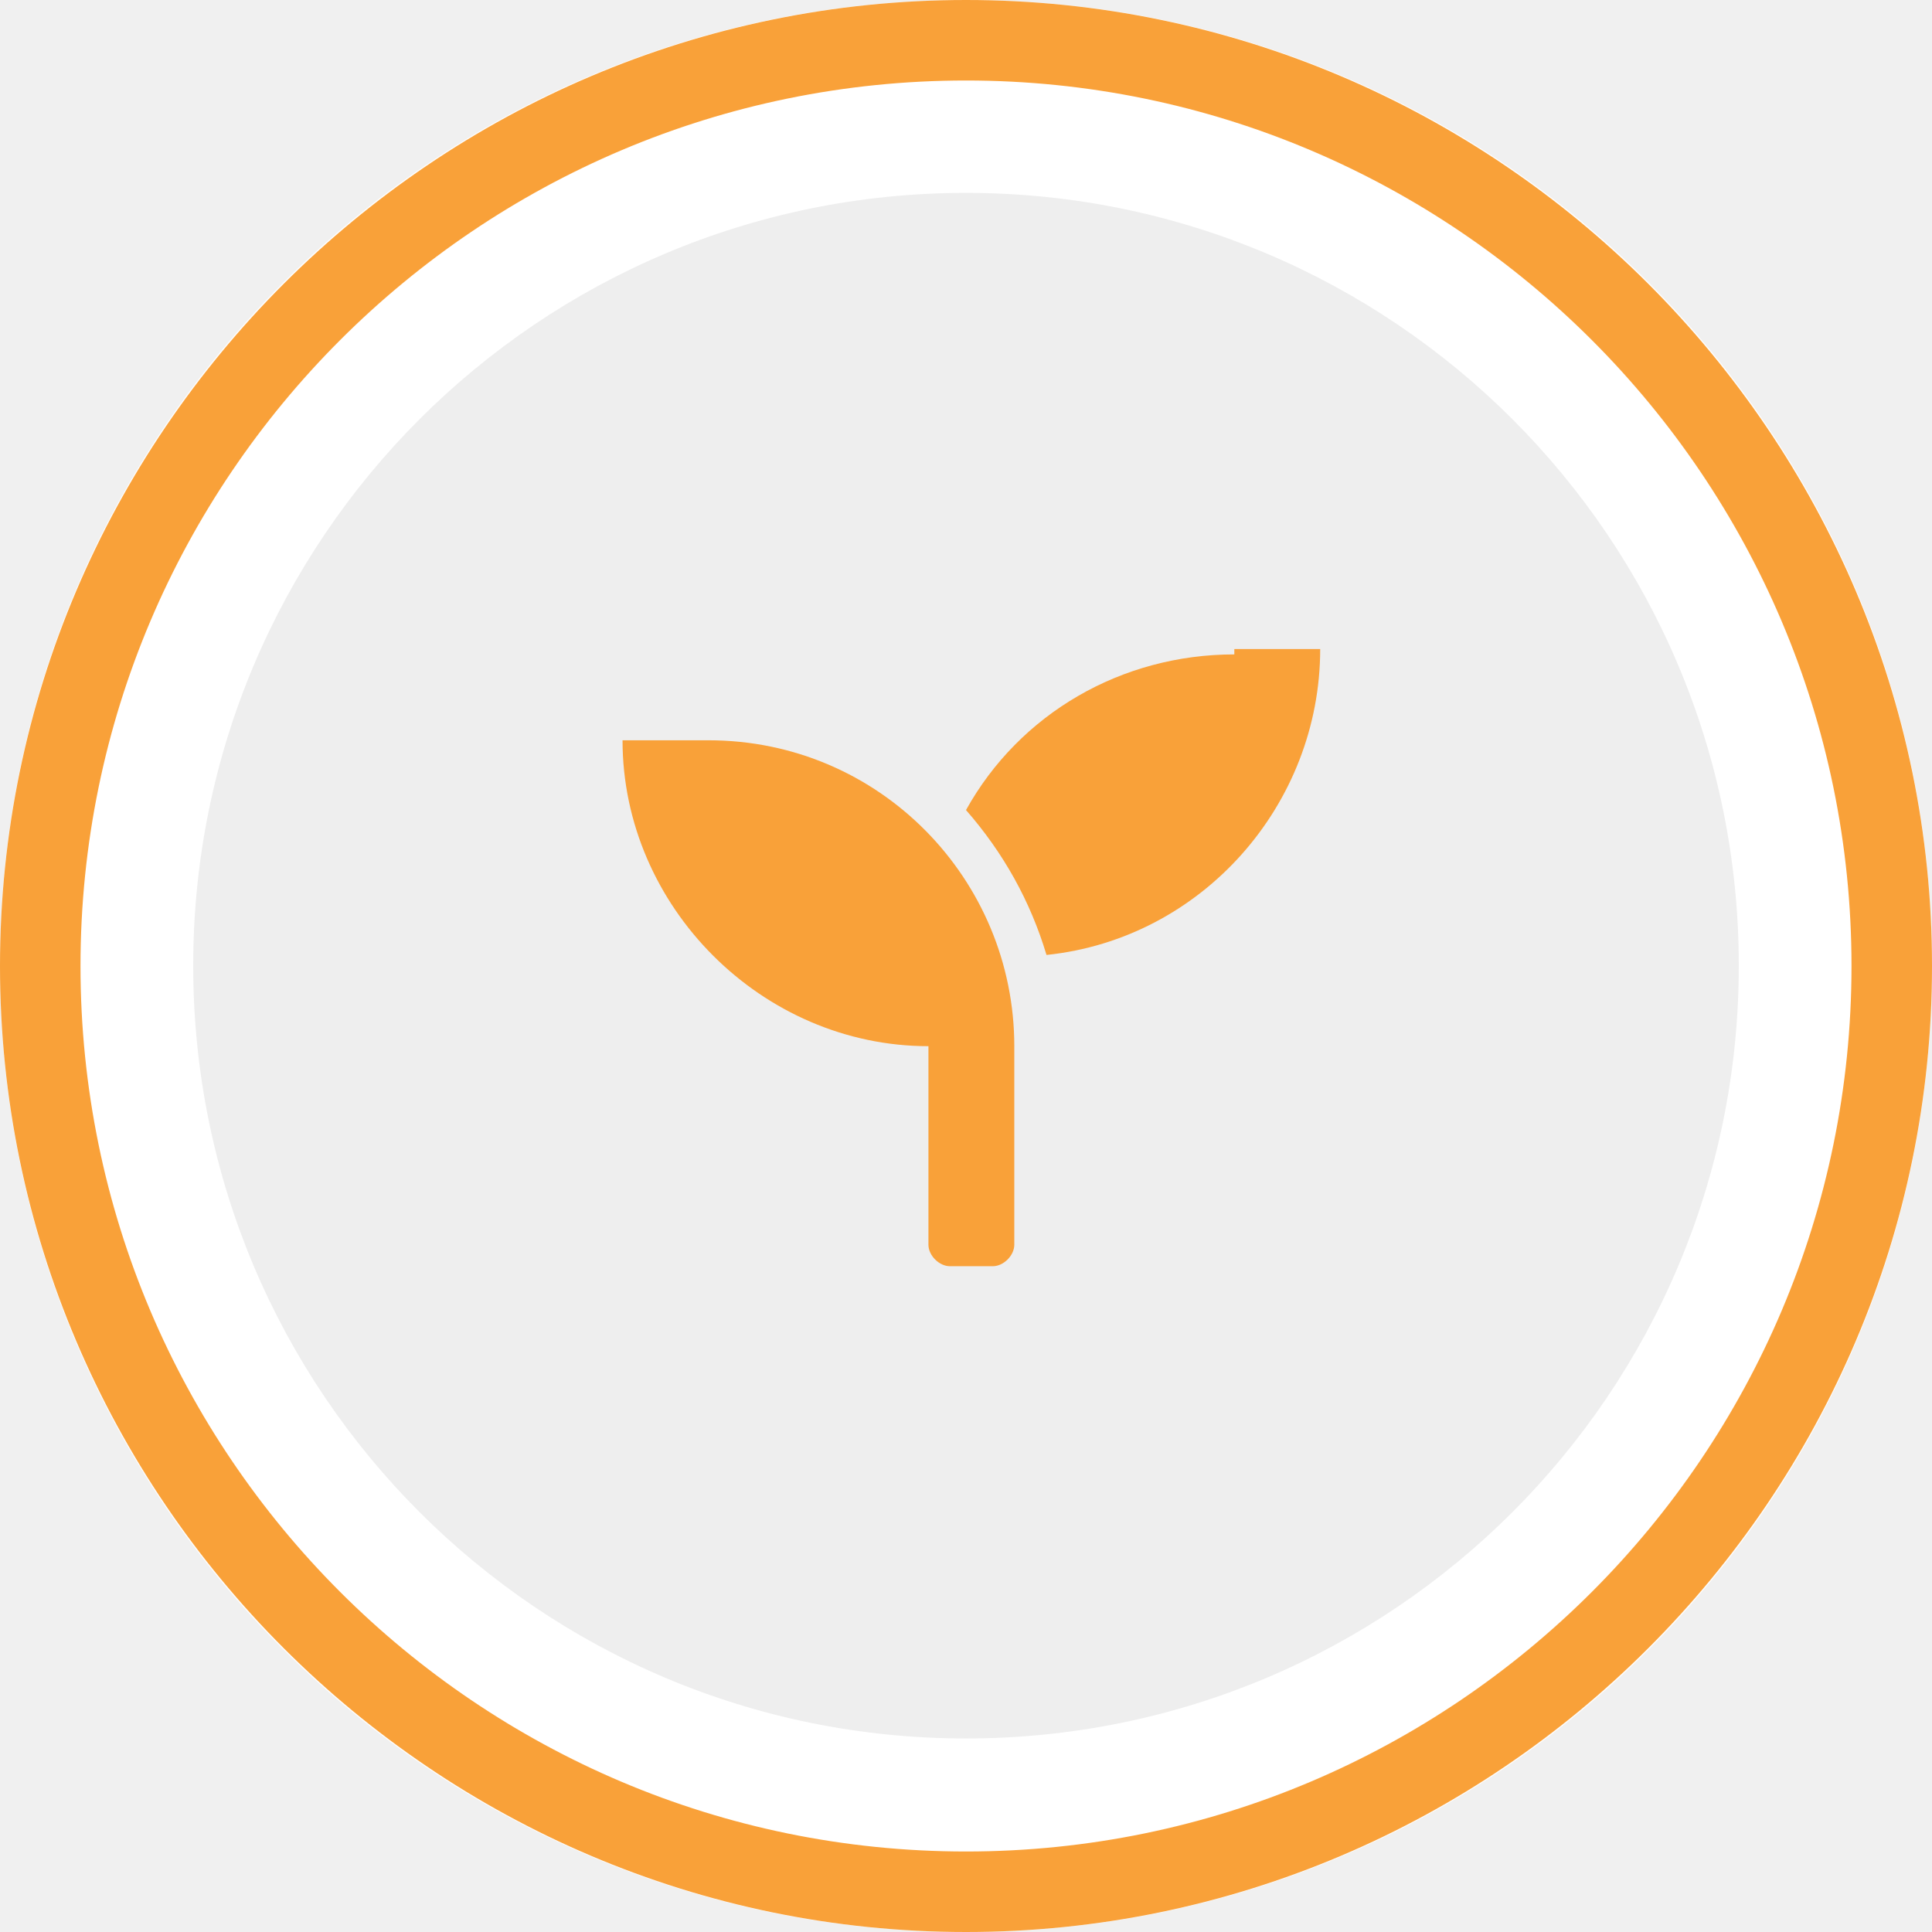
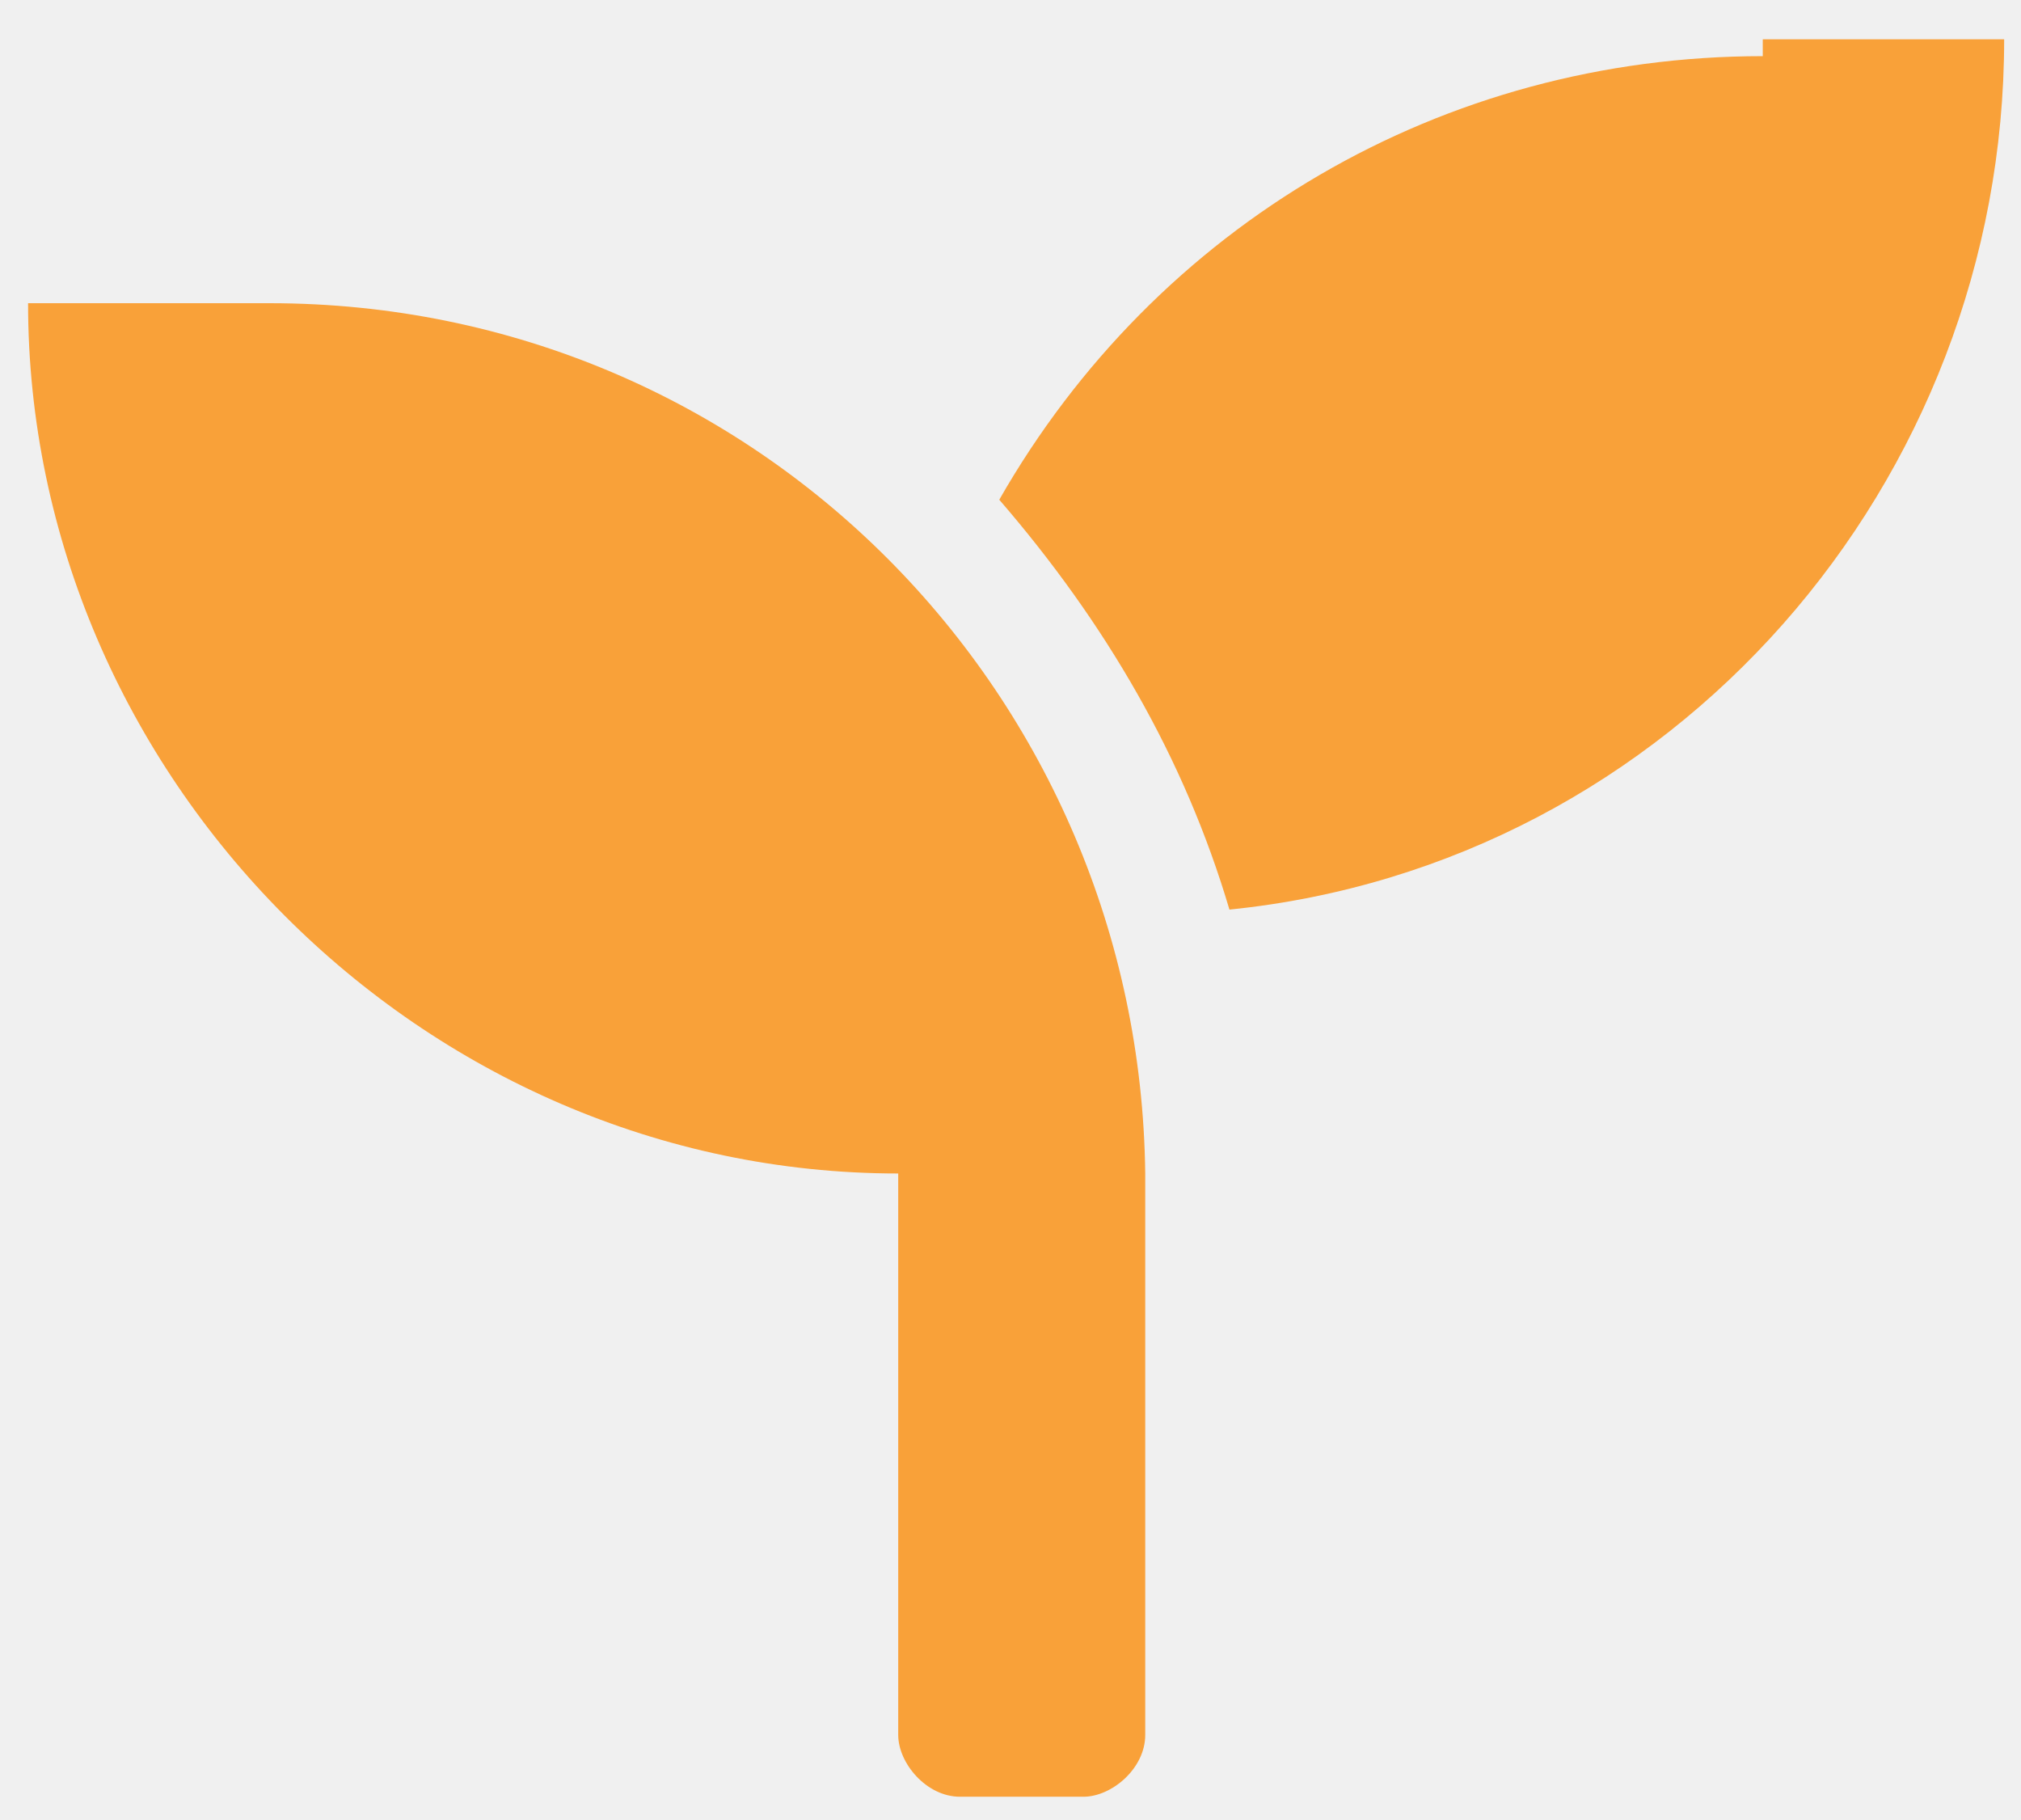
- <svg xmlns="http://www.w3.org/2000/svg" version="1.1" id="Layer_1" x="0px" y="0px" viewBox="0 0 36 36" style="enable-background:new 0 0 36 36;" xml:space="preserve">
+ <svg xmlns="http://www.w3.org/2000/svg" version="1.1" id="Layer_1" x="0px" y="0px" viewBox="0 0 36 32.4" style="enable-background:new 0 0 36 32.4;" xml:space="preserve">
  <style type="text/css">
- 	.st0{fill:#FFFFFF;}
- 	.st1{fill:#F9A139;}
- 	.st2{fill:#EEEEEE;}
+ 	.st0{fill:#F9A139;}
</style>
-   <g id="Group_20" transform="translate(0 -0.406)">
-     <g id="Ellipse_18" transform="translate(0 0.406)">
-       <circle class="st0" cx="18" cy="18" r="18" />
-       <path class="st1" d="M18,36C8.1,36,0,27.9,0,18C0,8.1,8.1,0,18,0s18,8.1,18,18C36,27.9,27.9,36,18,36z M18,1.5    C8.9,1.5,1.5,8.9,1.5,18c0,9.1,7.4,16.5,16.5,16.5c9.1,0,16.5-7.4,16.5-16.5C34.5,8.9,27.1,1.5,18,1.5z" />
-     </g>
-     <circle id="Ellipse_11" class="st2" cx="18" cy="18.4" r="14.4" />
-     <path id="Icon_awesome-seedling" class="st1" d="M13.2,14.2h-1.6c0,3.1,2.6,5.7,5.7,5.7v3.7c0,0.2,0.2,0.4,0.4,0.4h0.8   c0.2,0,0.4-0.2,0.4-0.4v-3.7C18.9,16.8,16.4,14.2,13.2,14.2z M23,12.6c-2.1,0-4,1.1-5,2.9c0.7,0.8,1.2,1.7,1.5,2.7   c2.9-0.3,5.1-2.8,5.1-5.7H23z" />
-   </g>
+   <path id="Icon_awesome-seedling" class="st0" d="M4.8,5.4H0.5c0,8.4,7,15.5,15.5,15.5v10c0,0.5,0.5,1.1,1.1,1.1h2.2  c0.5,0,1.1-0.5,1.1-1.1v-10C20.3,12.4,13.5,5.4,4.8,5.4z M31.4,1c-5.7,0-10.8,3-13.6,7.9c1.9,2.2,3.3,4.6,4.1,7.3  c7.9-0.8,13.8-7.6,13.8-15.5h-4.3V1z" />
</svg>
